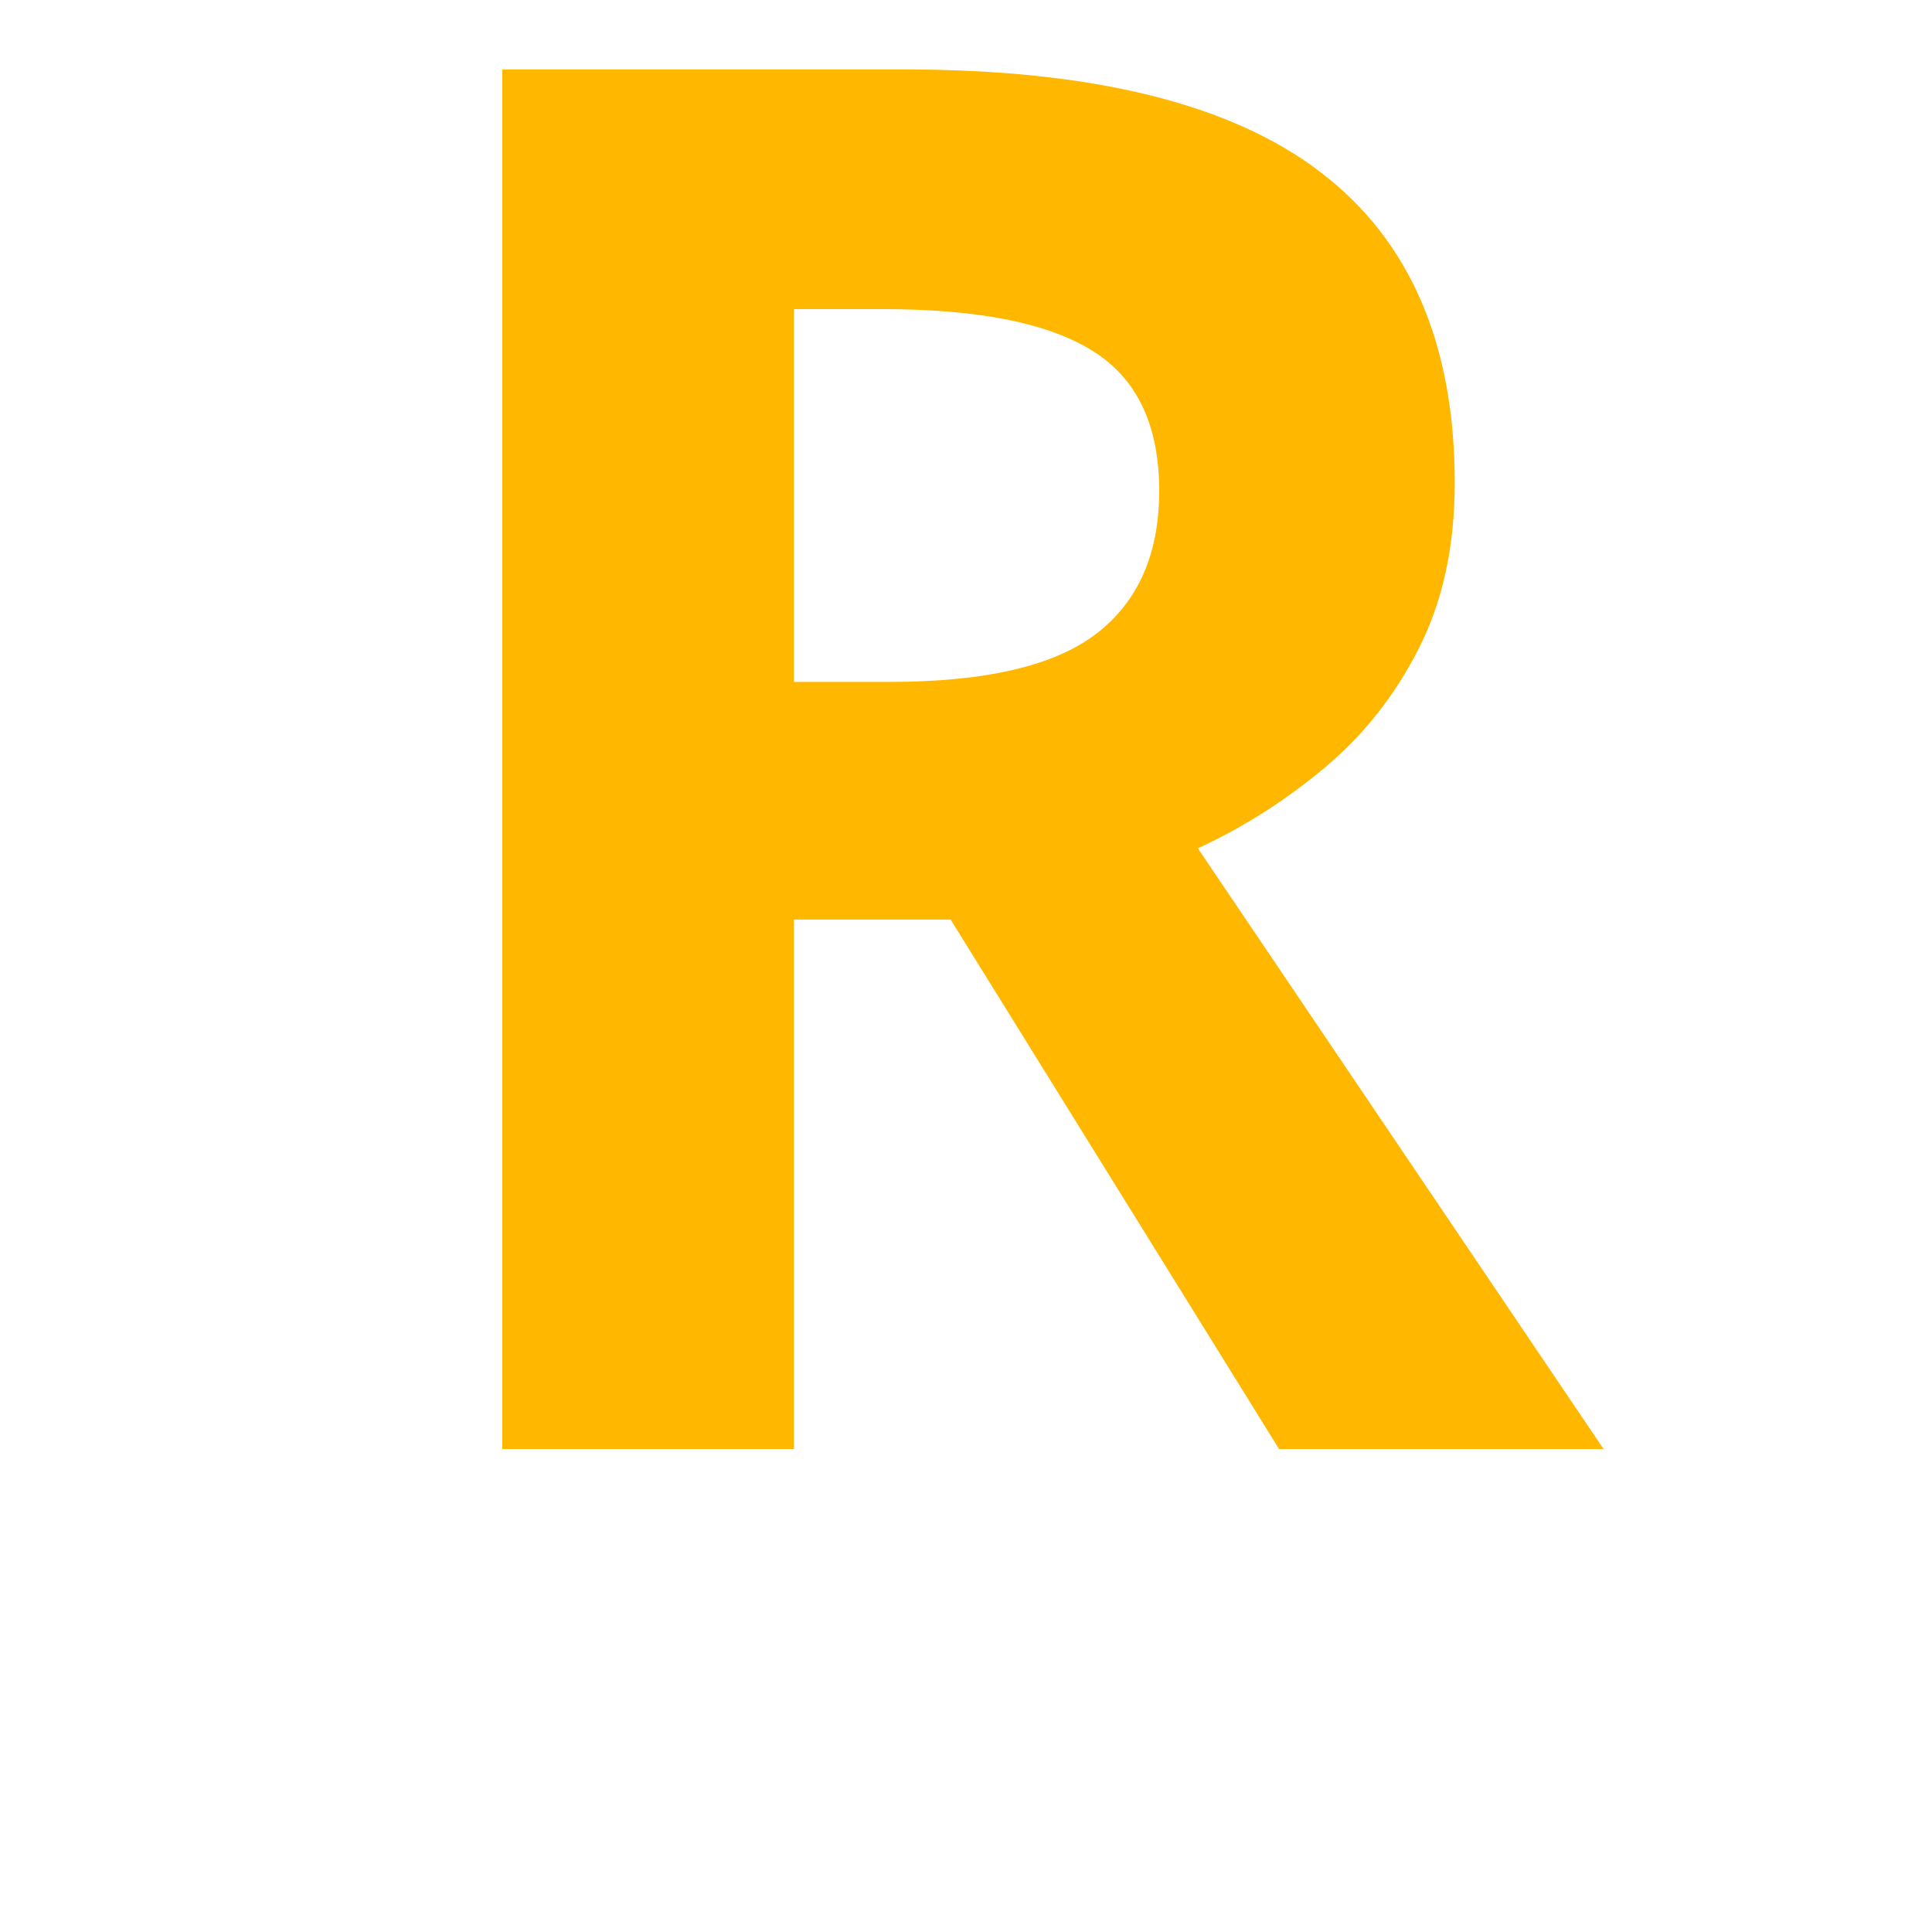
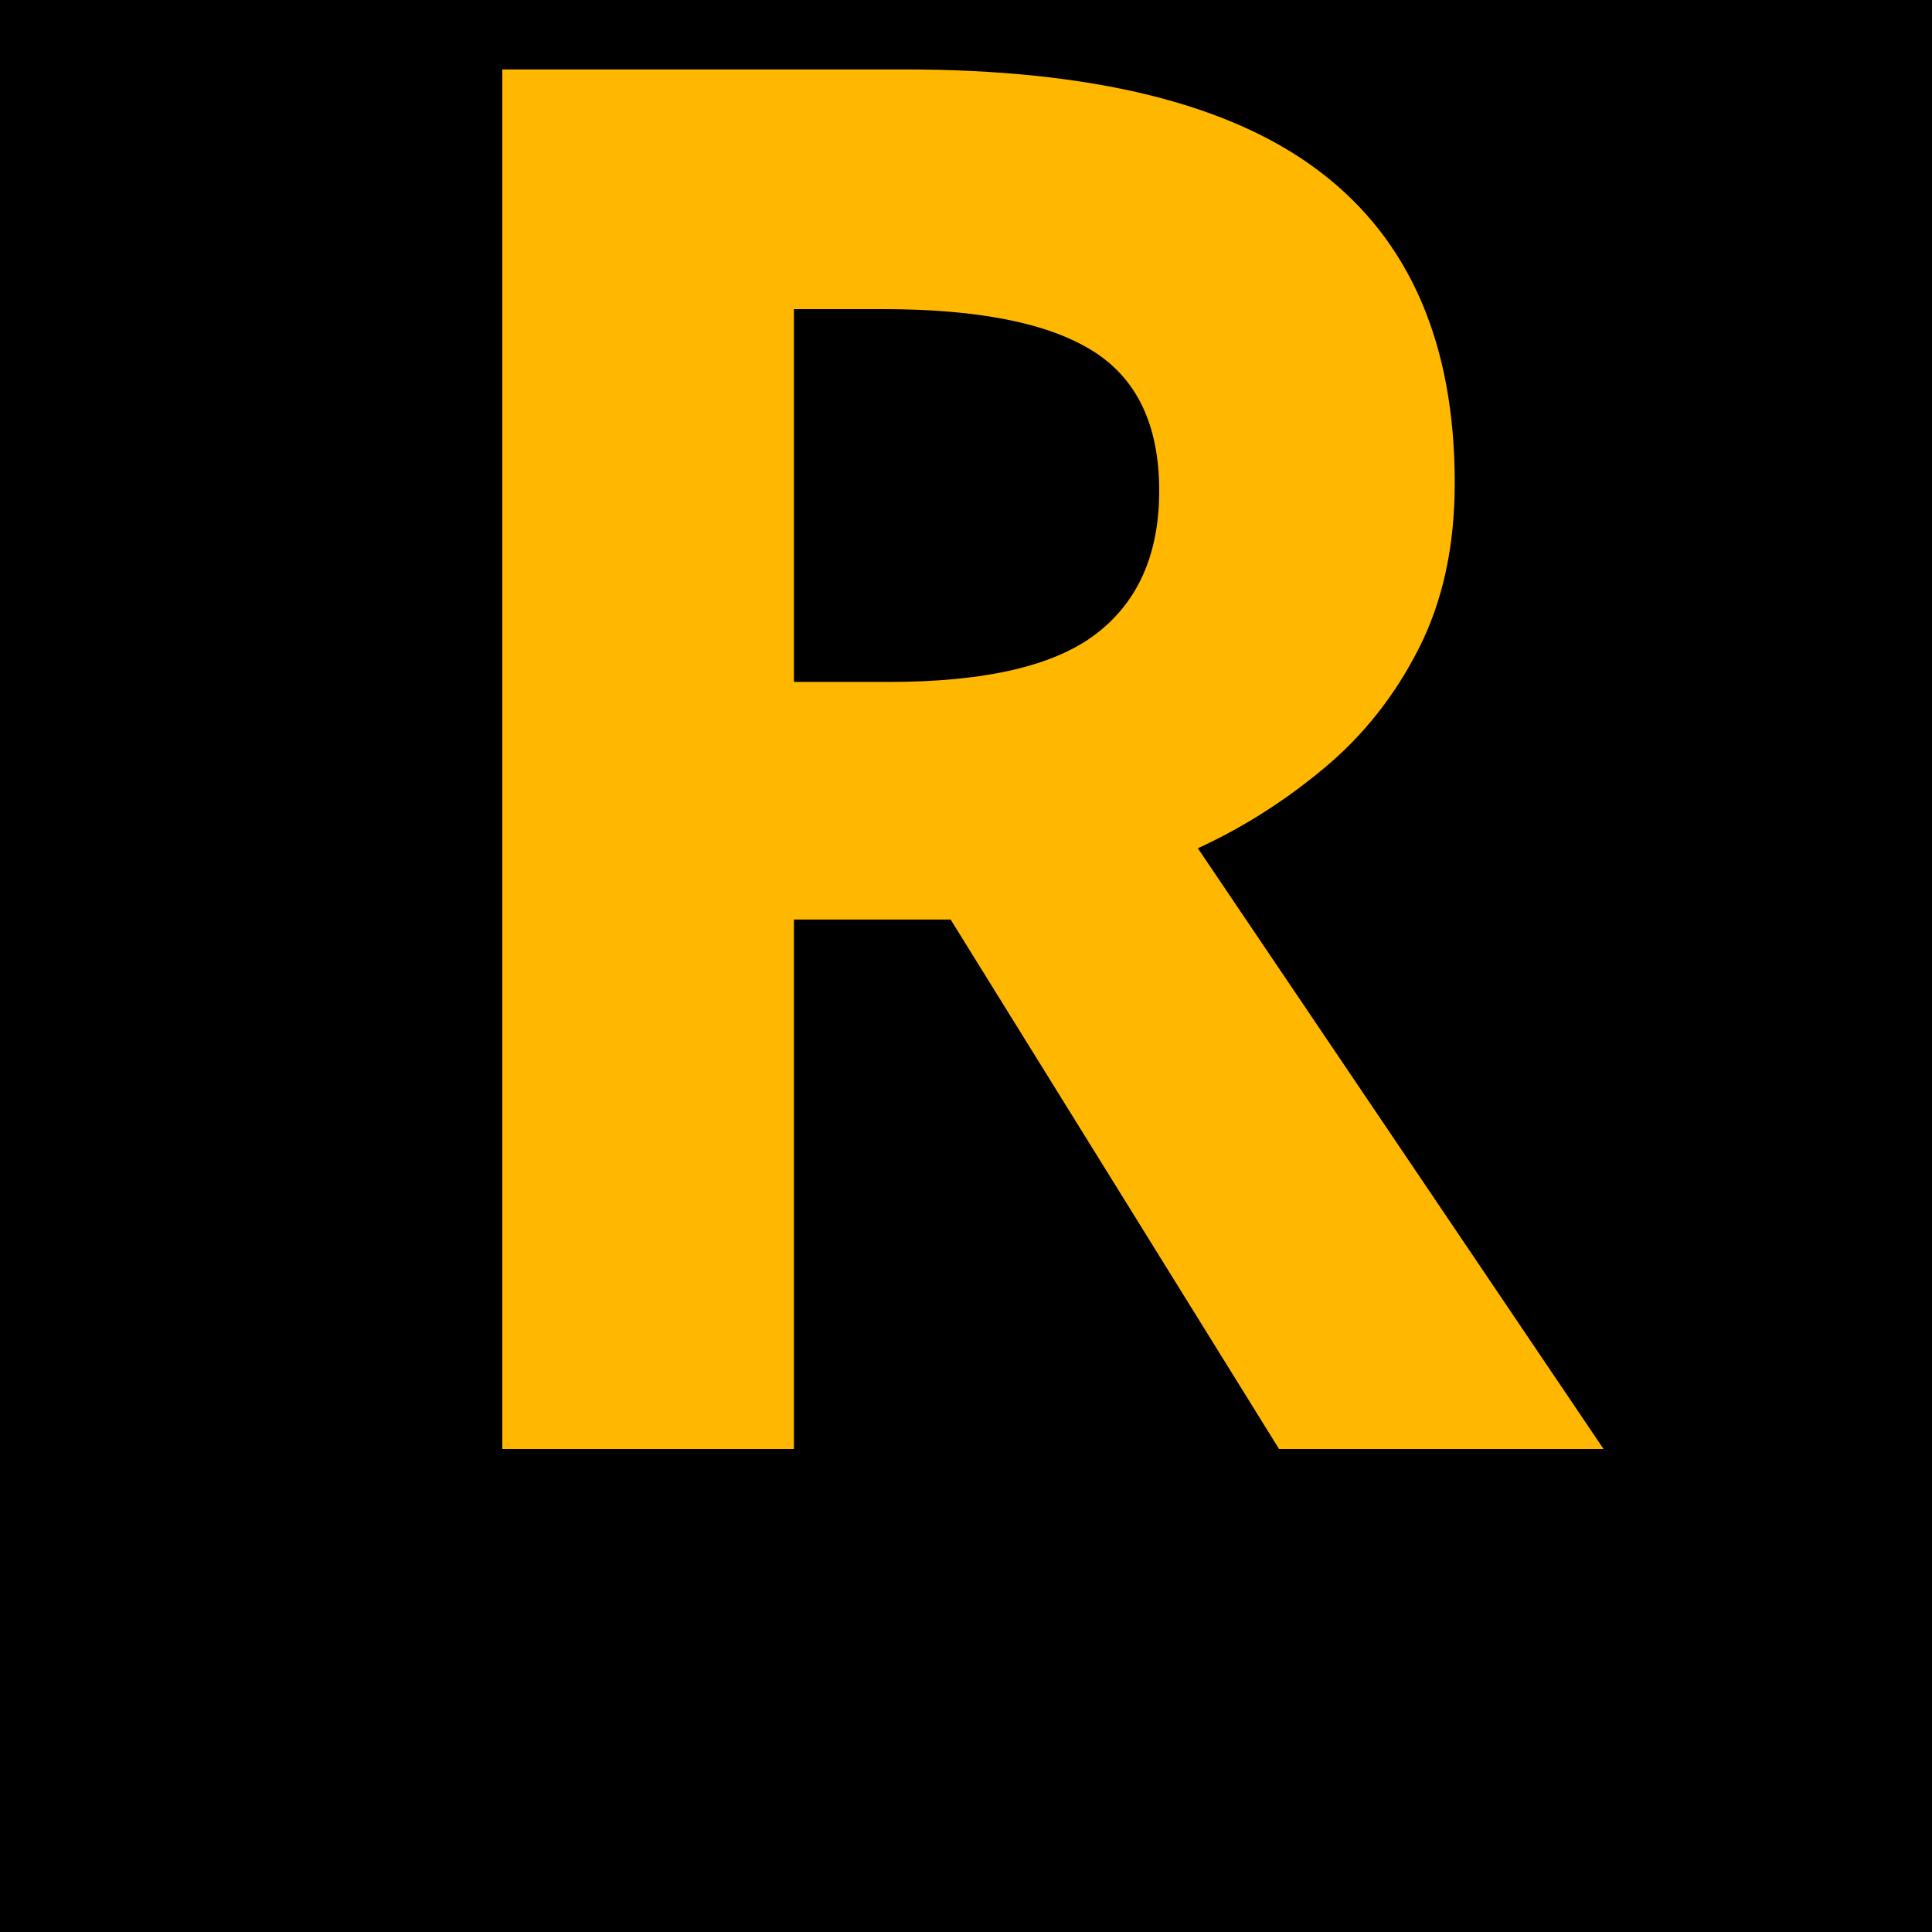
<svg xmlns="http://www.w3.org/2000/svg" viewBox="0 0 100 100">
-   <text x="50" y="75" font-family="Arial Black, sans-serif" font-size="100" font-weight="bold" fill="#ffb700" background-color="#000000" text-anchor="middle">
+   <rect width="100" height="100" fill="#000000" />
+   <text x="50" y="75" font-family="Arial Black, sans-serif" font-size="100" font-weight="bold" fill="#ffb700" text-anchor="middle">
    R
  </text>
</svg>
